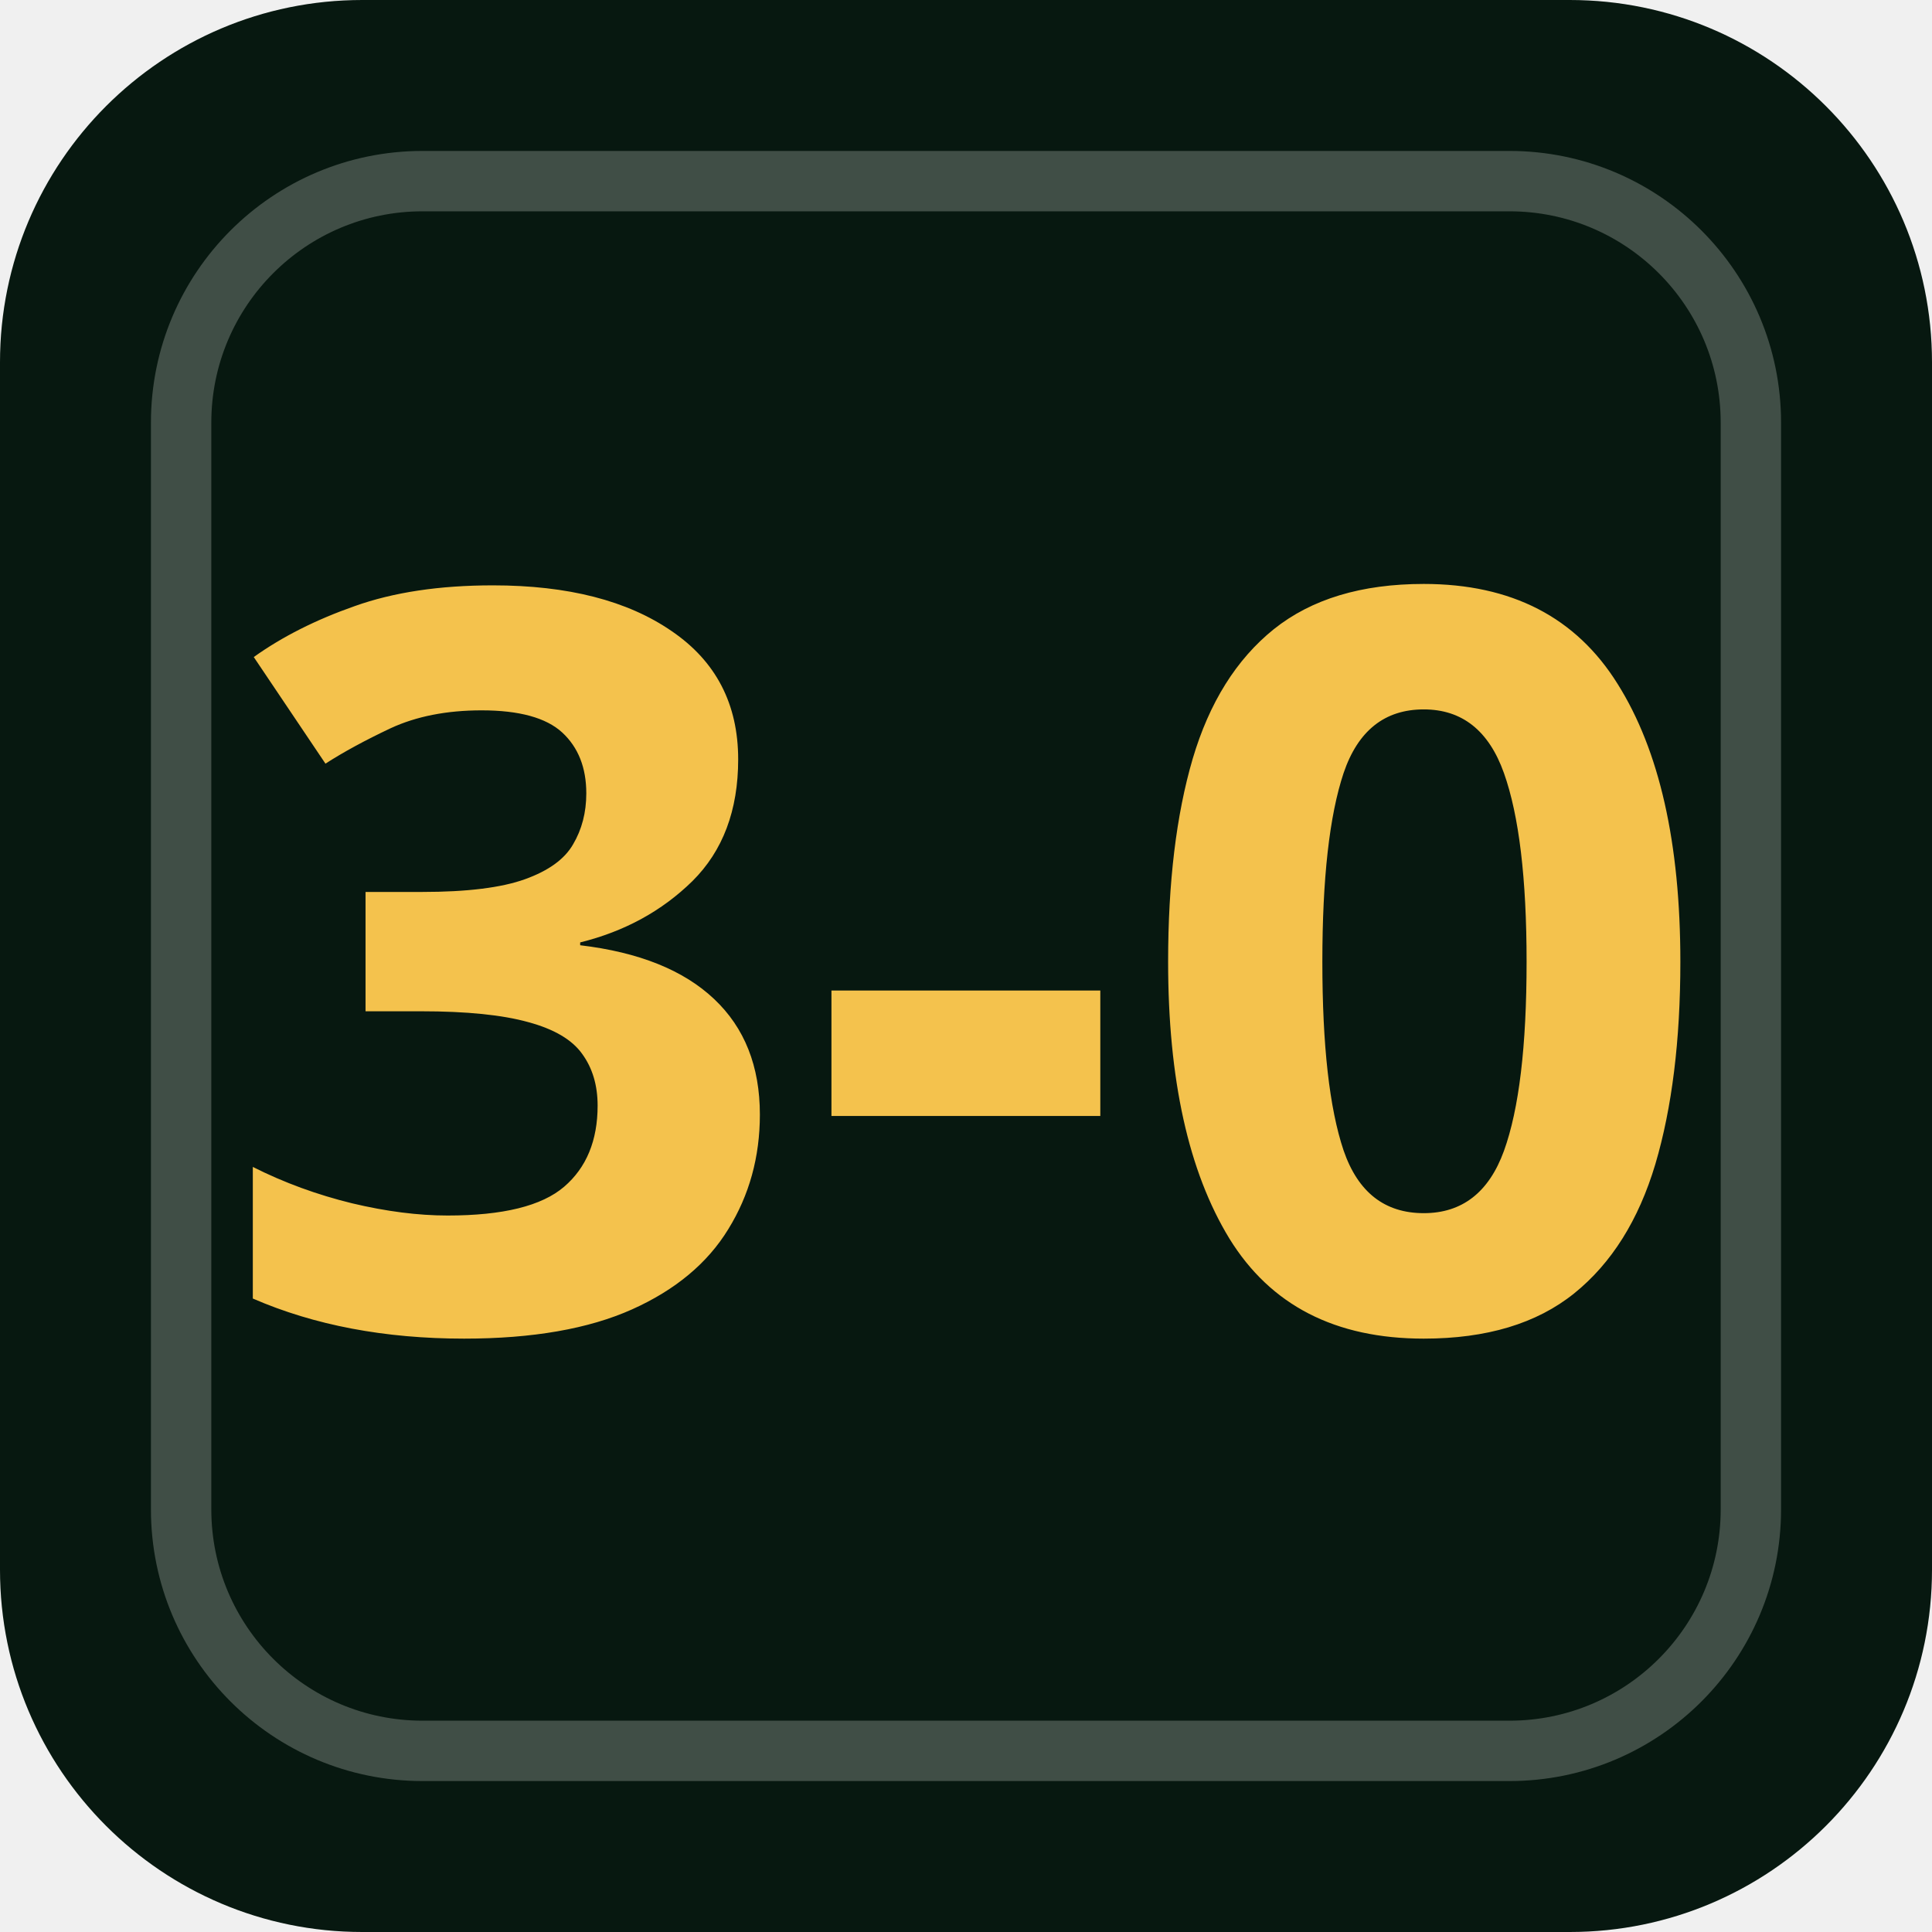
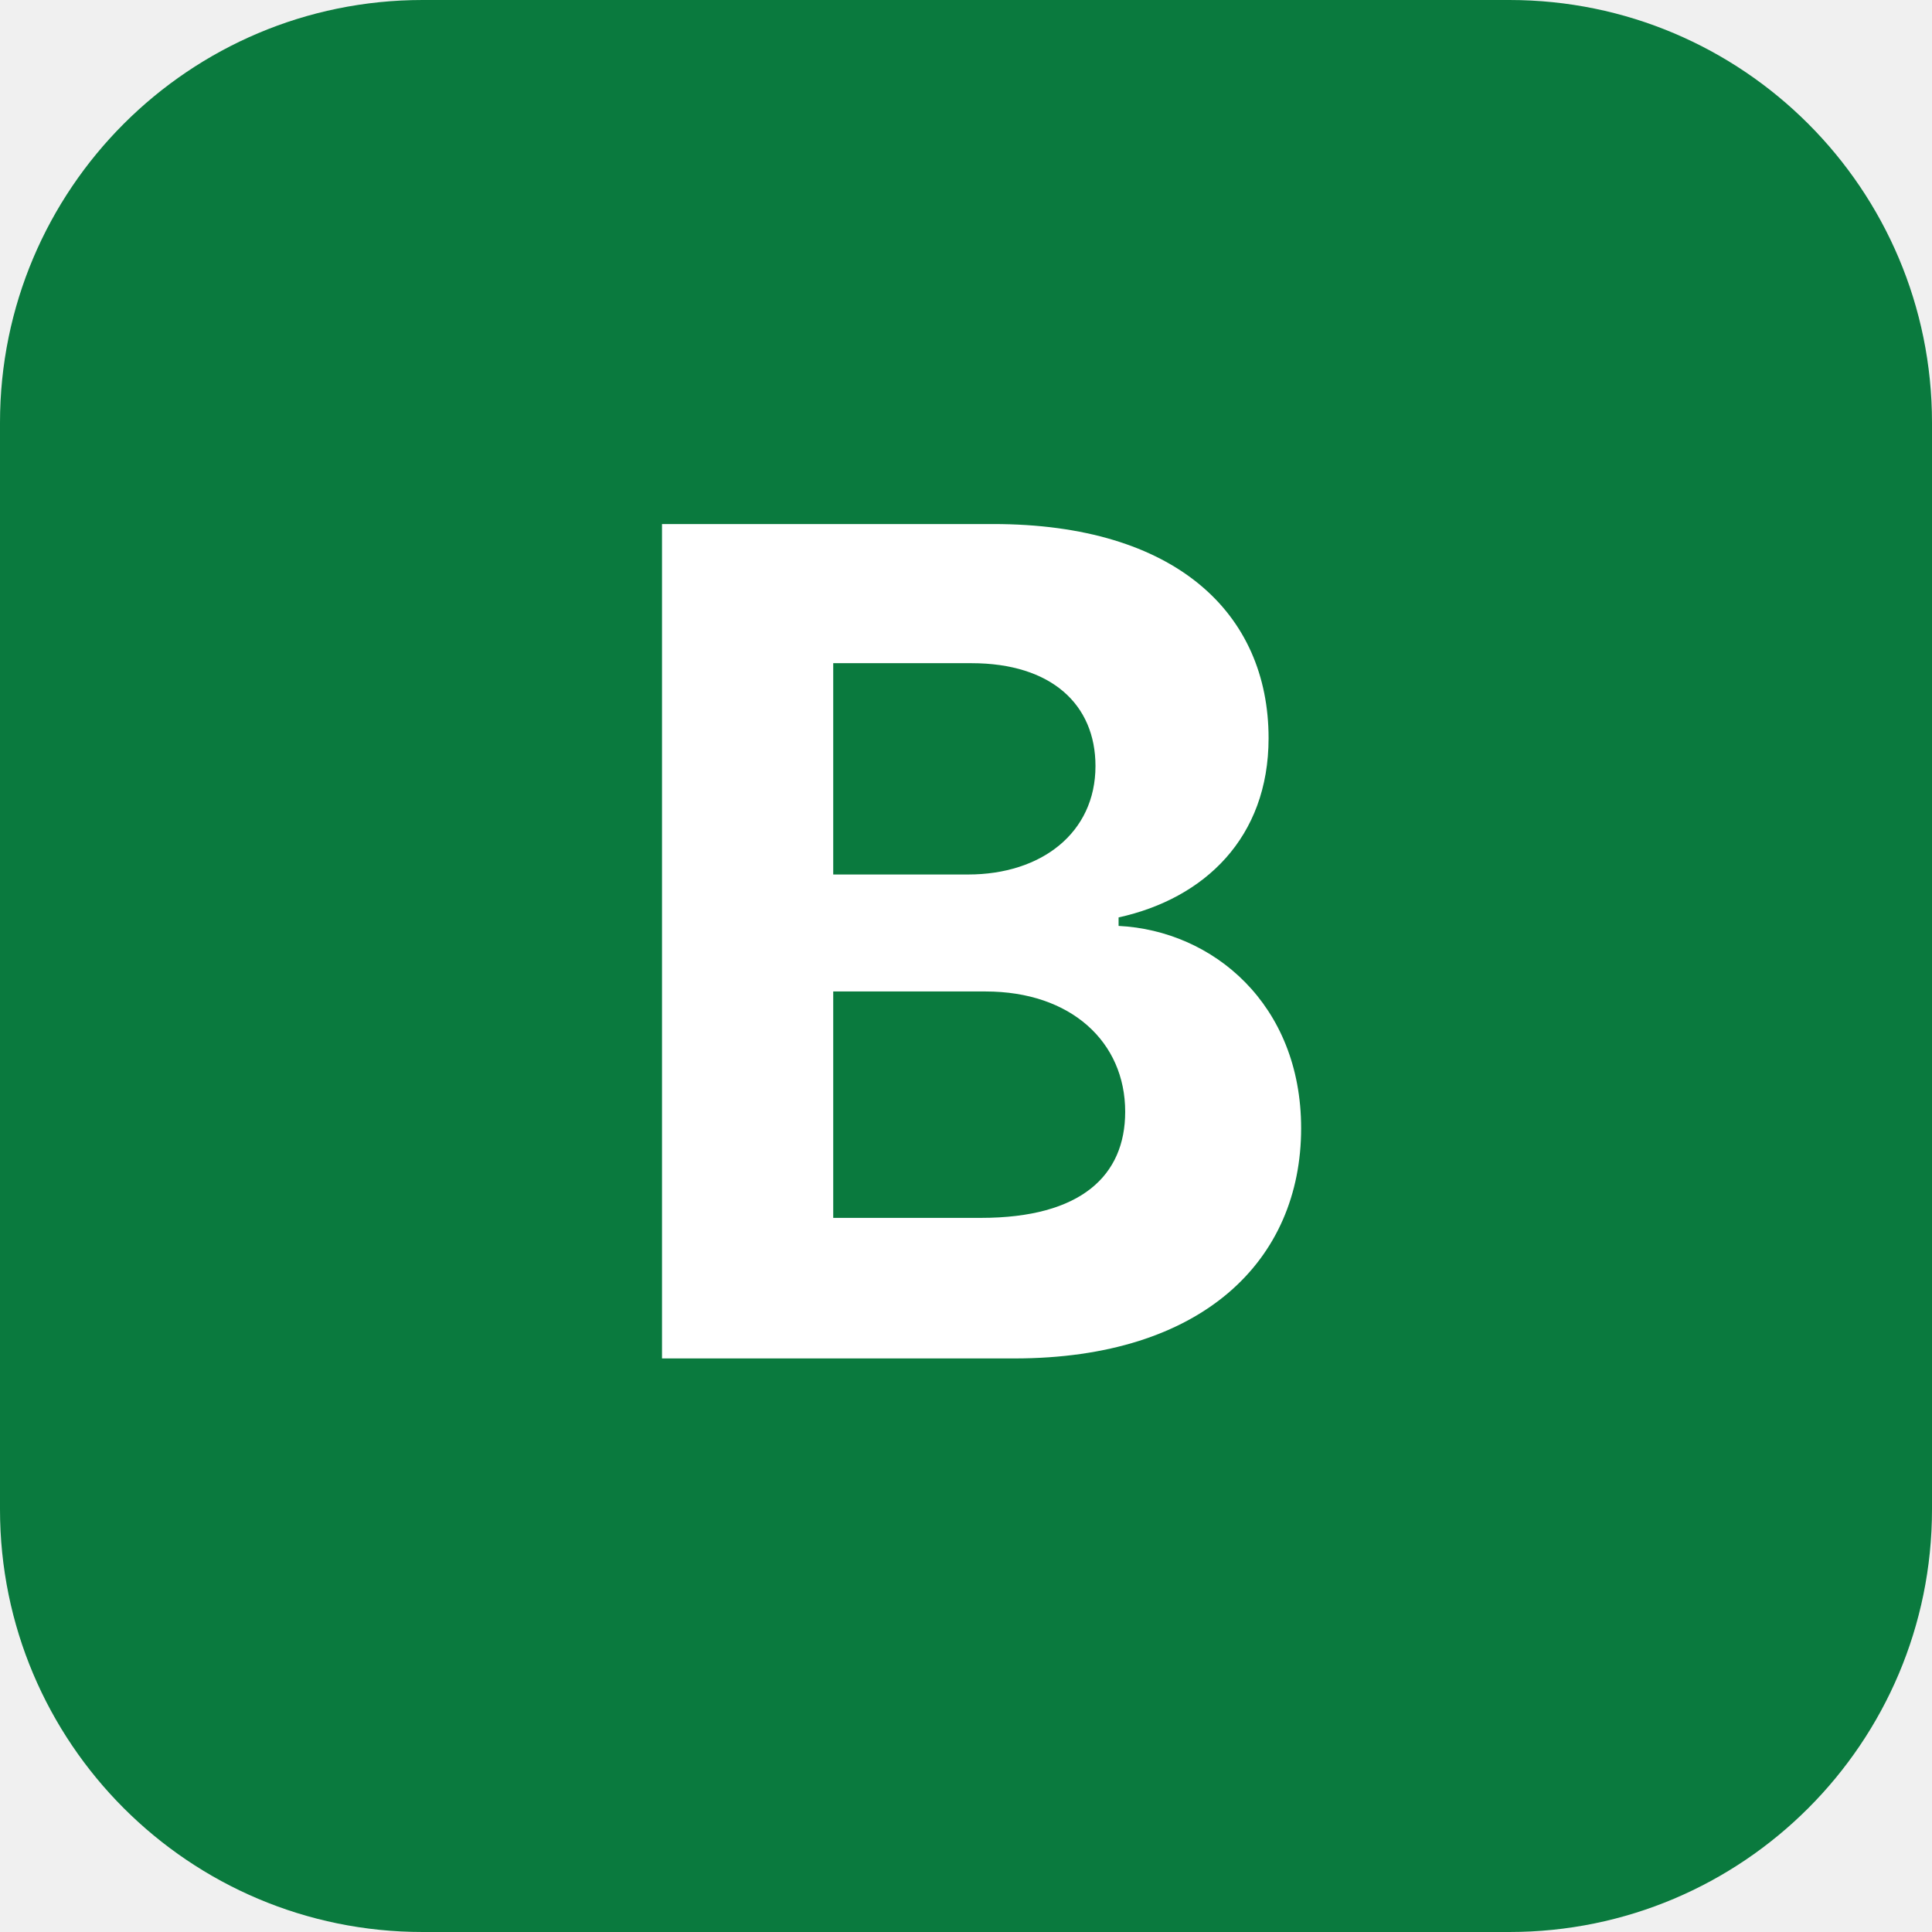
<svg xmlns="http://www.w3.org/2000/svg" viewBox="0 0 64 64">
-   <rect width="64" height="64" rx="12" fill="#071810" />
-   <rect x="6" y="6" width="52" height="52" rx="8" fill="none" stroke="#eef2e8" stroke-opacity=".25" stroke-width="2" />
-   <text x="32" y="44" text-anchor="middle" font-family="Impact,Arial Narrow,sans-serif" font-weight="900" font-size="34" fill="#f4c24d">3-0</text>
+   <rect width="64" height="64" rx="14" fill="#0a7a3e" />
+   <text x="32" y="45" text-anchor="middle" font-family="Inter,-apple-system,Helvetica,Arial,sans-serif" font-weight="700" font-size="38" fill="#fff">B</text>
</svg>
